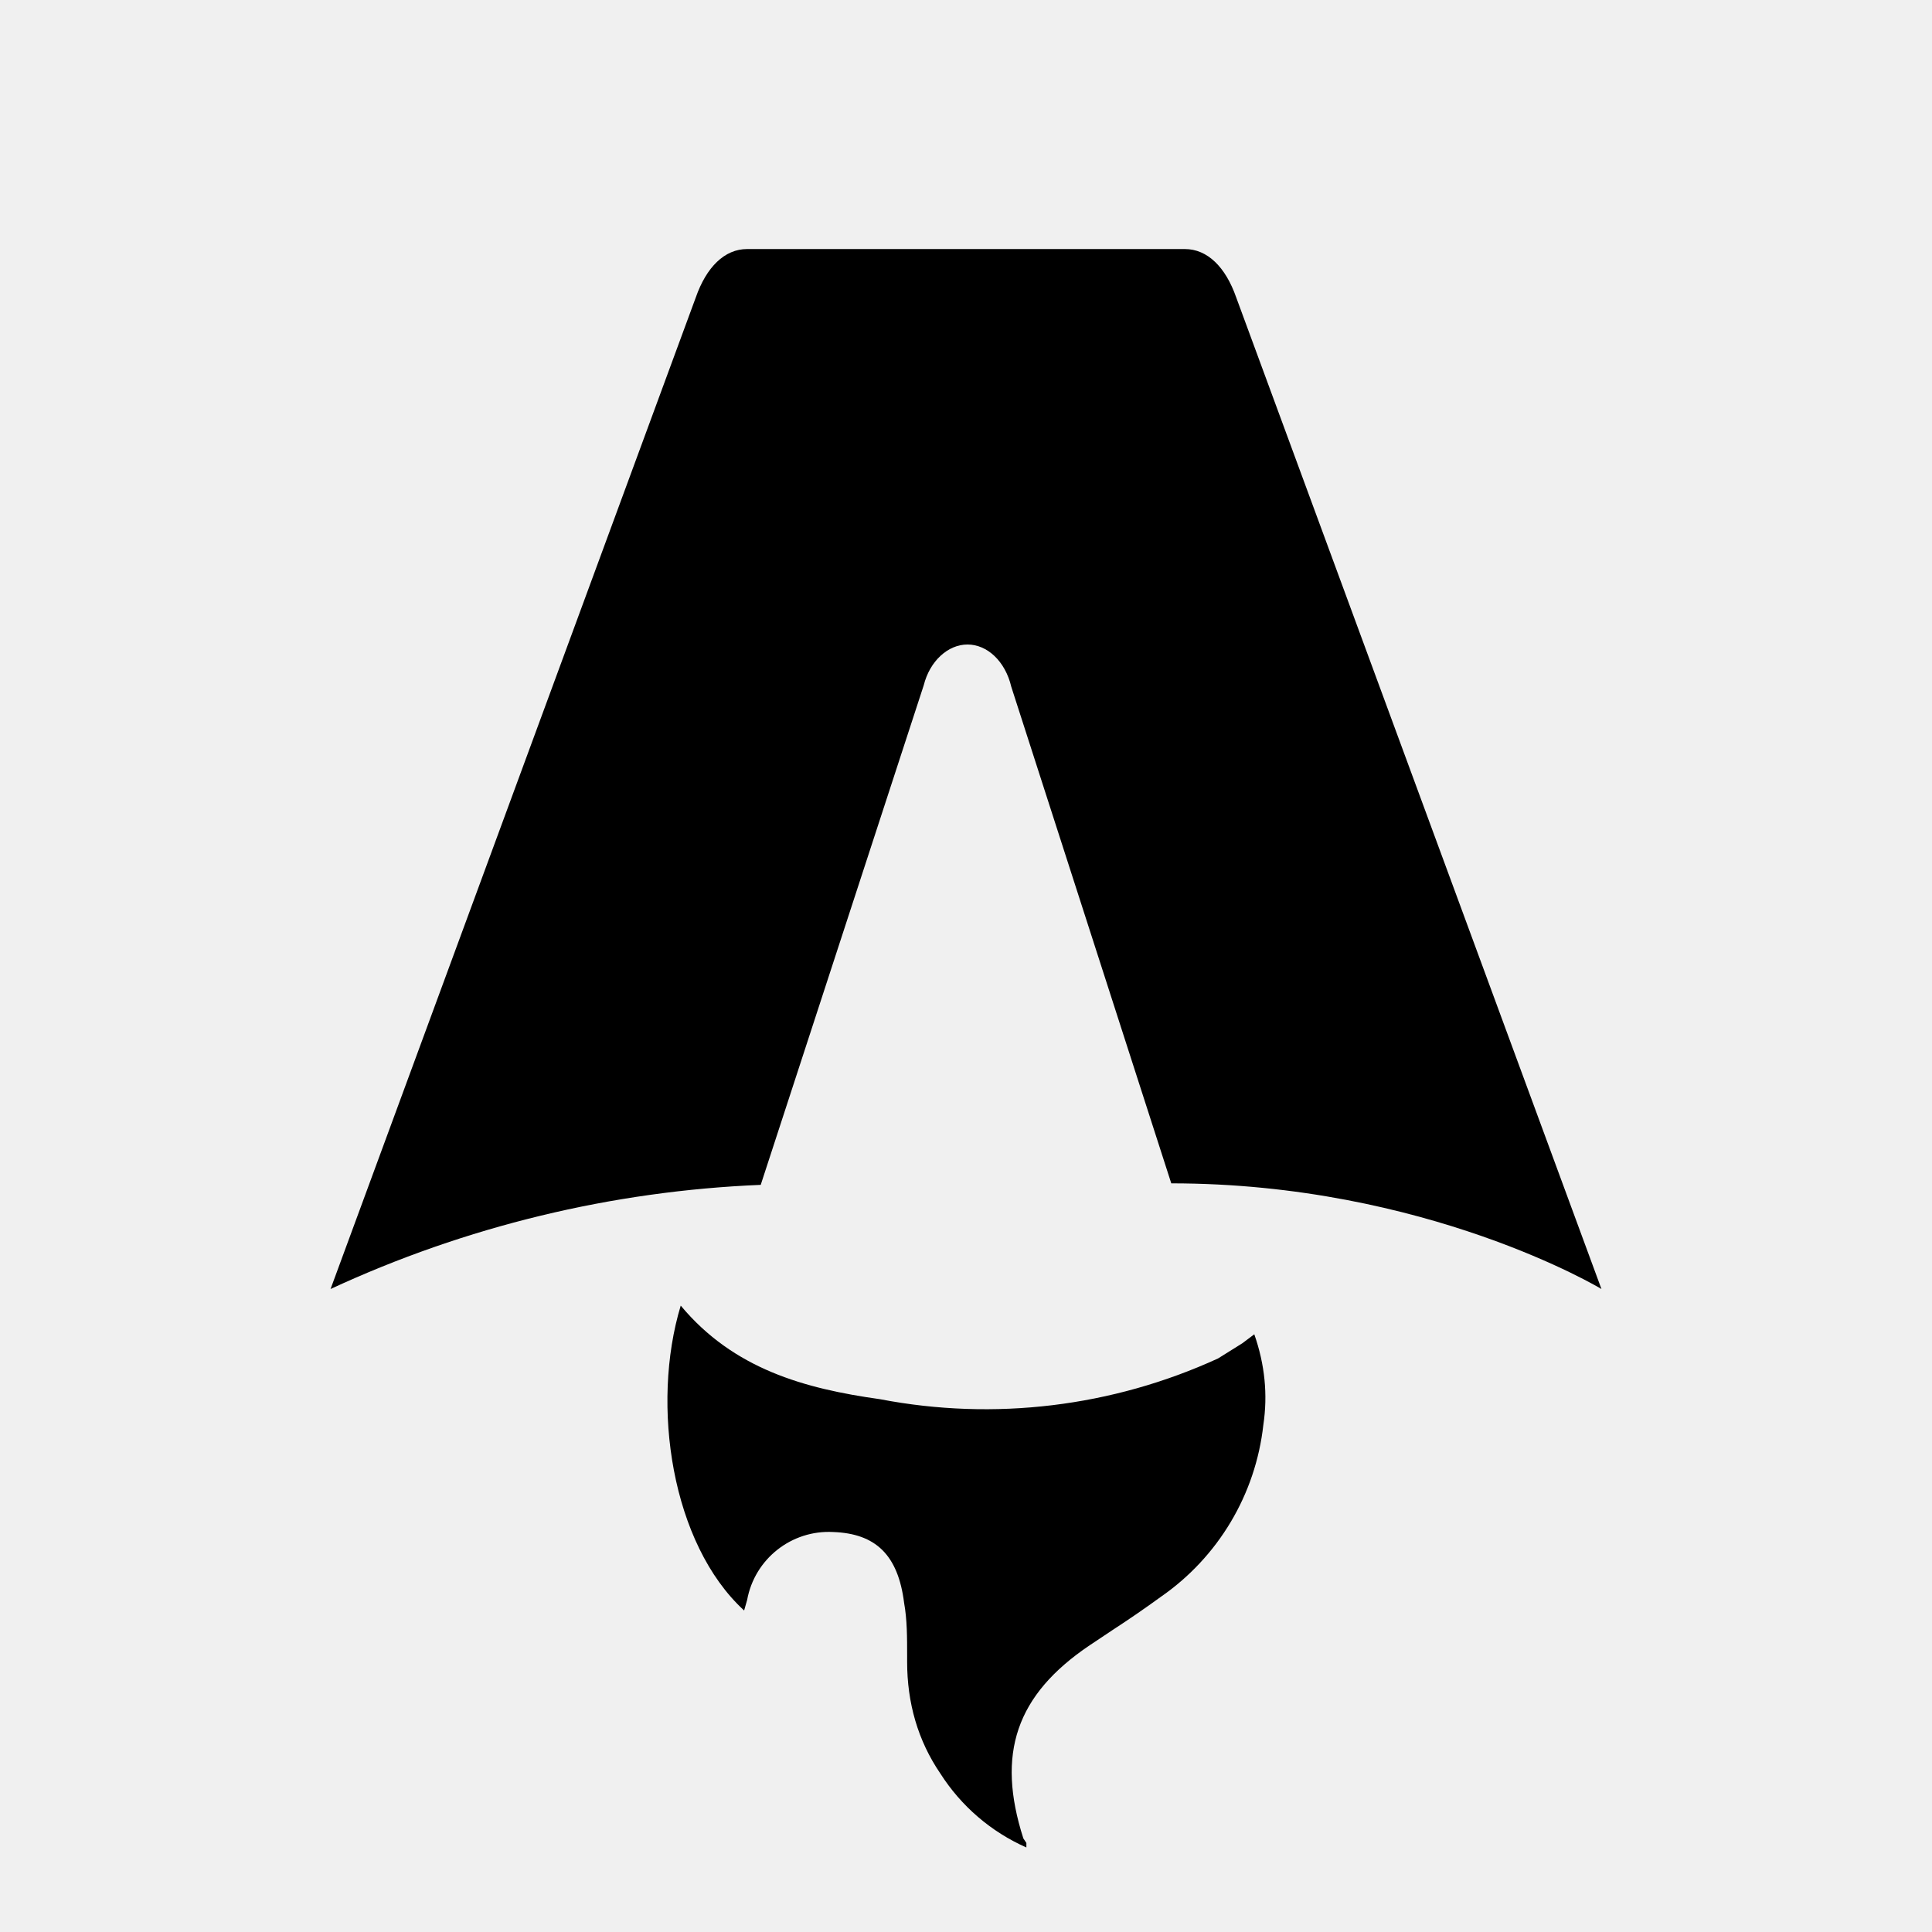
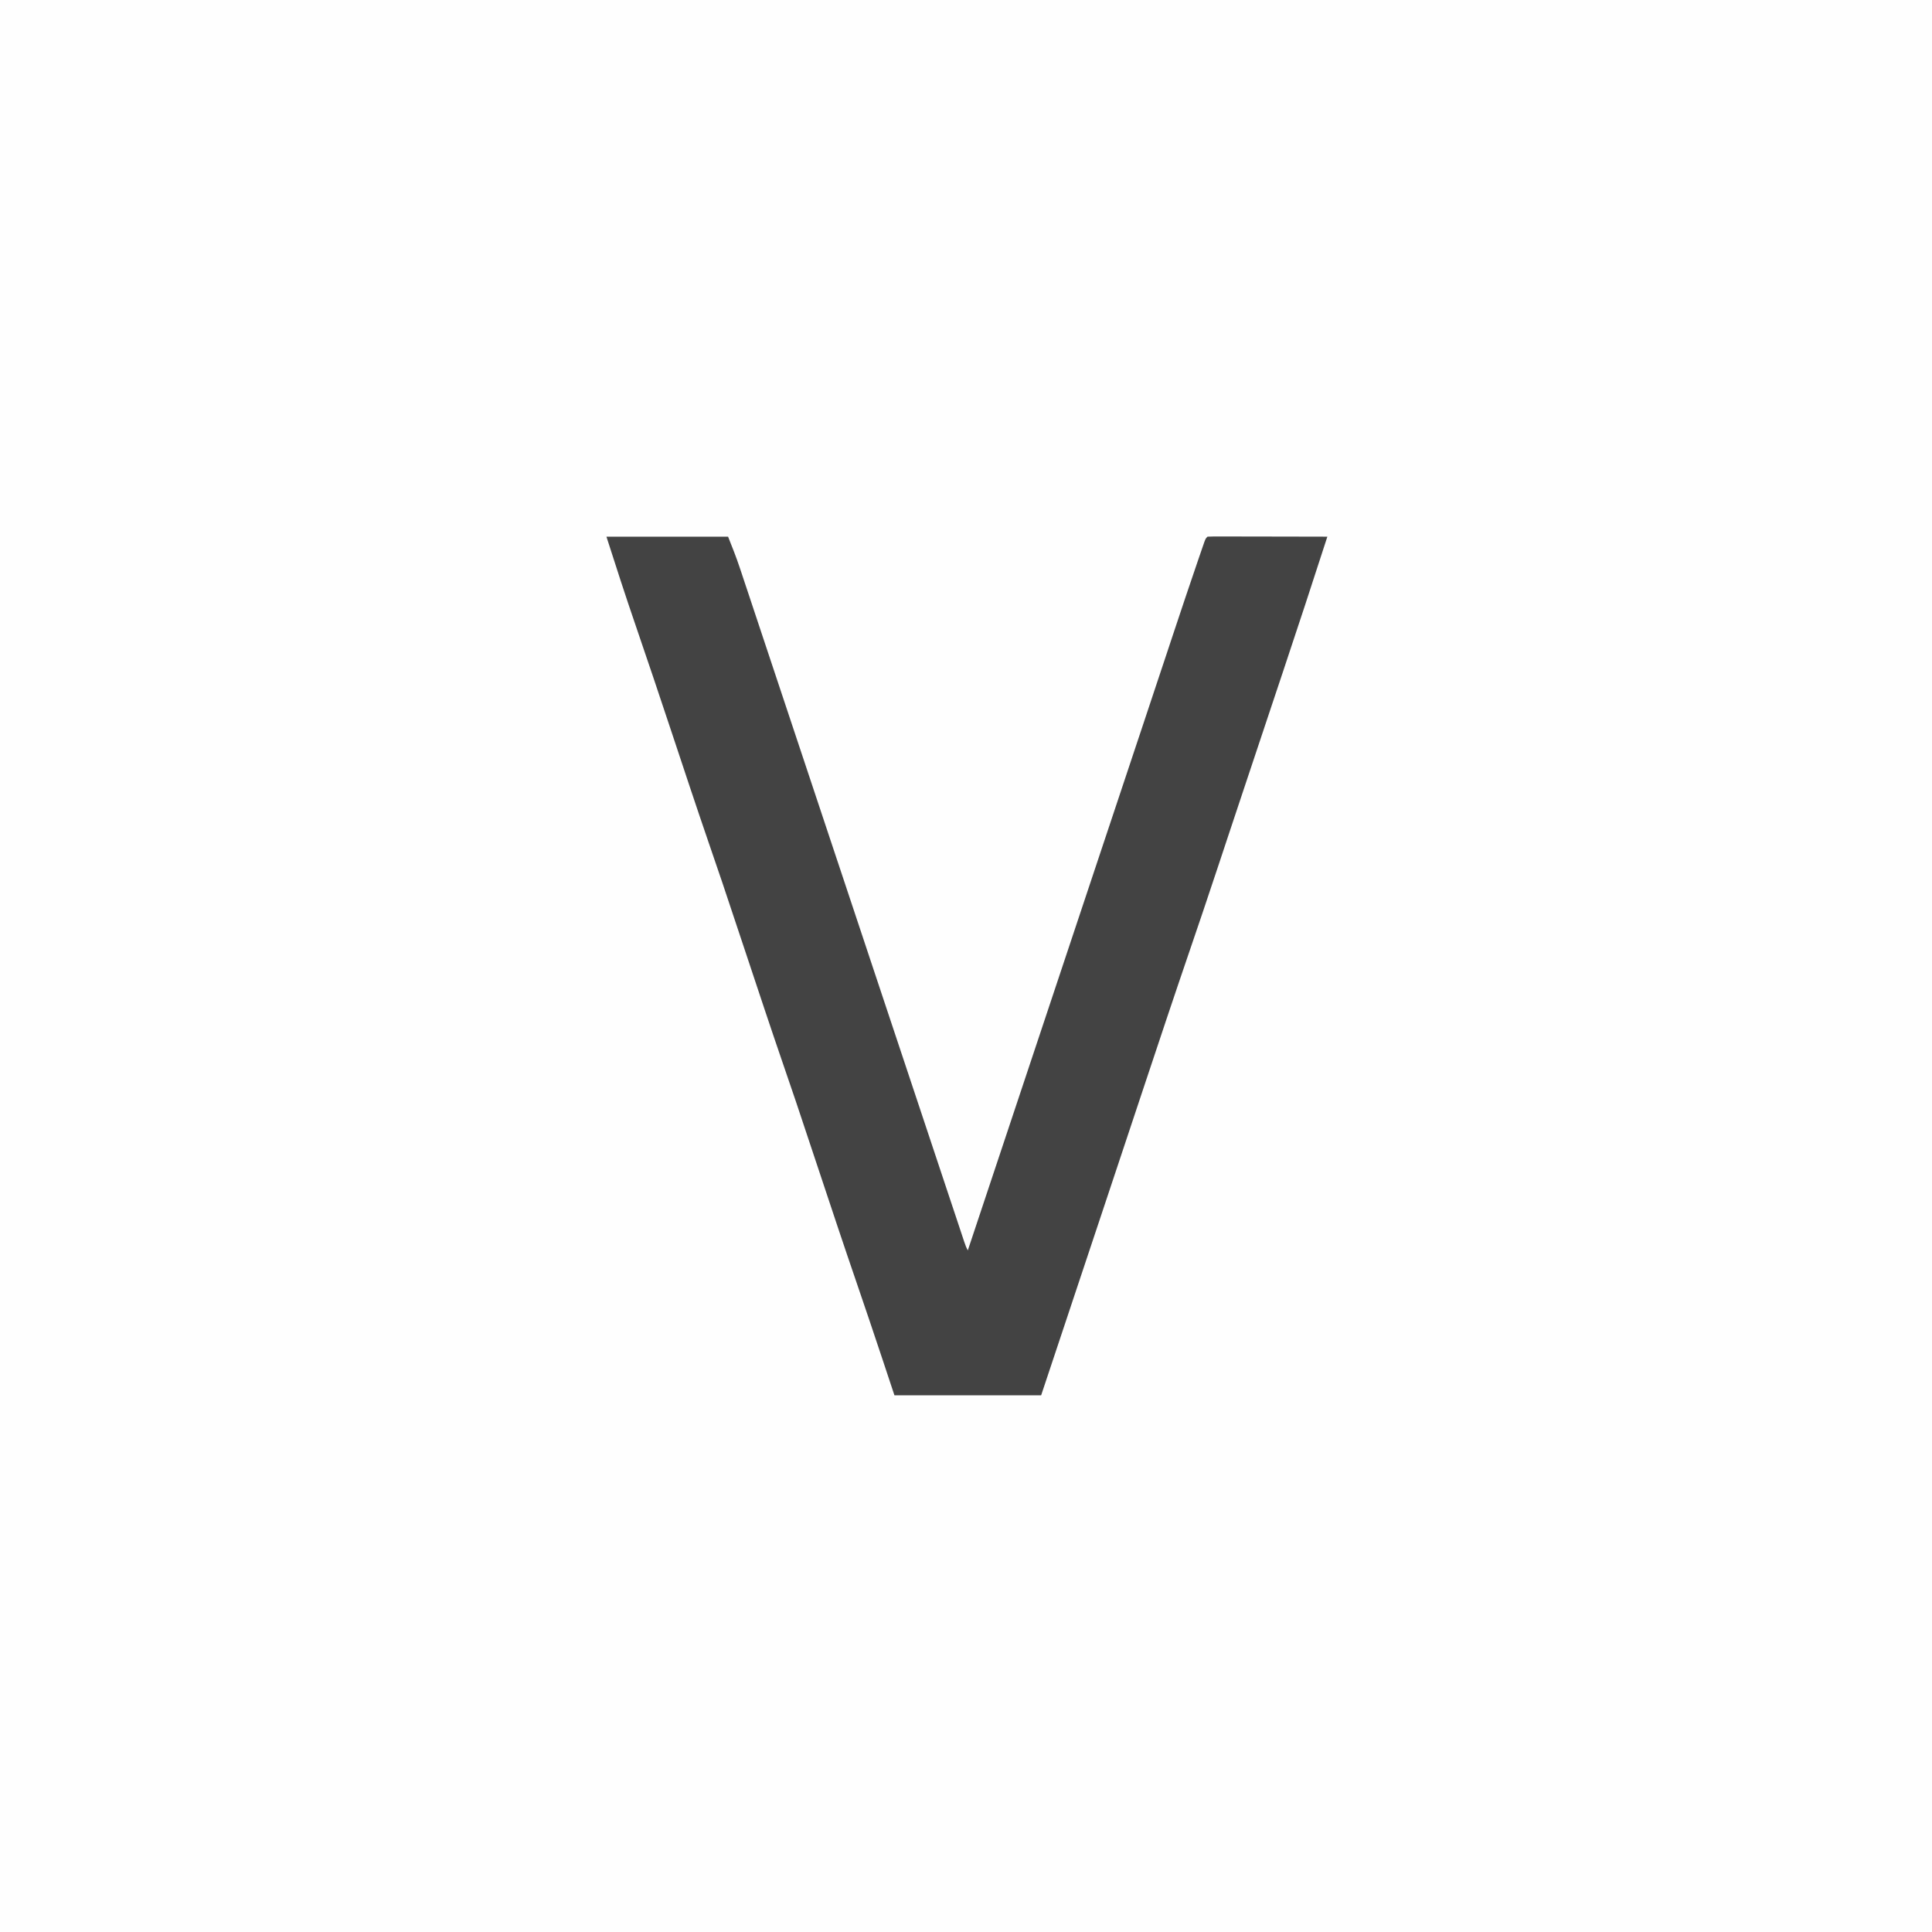
- <svg xmlns="http://www.w3.org/2000/svg" fill="none" viewBox="0 0 128 128">
-   <path d="M50.4 78.5a75.1 75.1 0 0 0-28.5 6.9l24.2-65.7c.7-2 1.9-3.2 3.4-3.2h29c1.5 0 2.7 1.2 3.4 3.2l24.2 65.7s-11.6-7-28.5-7L67 45.5c-.4-1.7-1.6-2.8-2.9-2.8-1.3 0-2.5 1.1-2.9 2.7L50.4 78.5Zm-1.1 28.2Zm-4.2-20.2c-2 6.6-.6 15.8 4.2 20.2a17.5 17.5 0 0 1 .2-.7 5.5 5.5 0 0 1 5.7-4.5c2.8.1 4.3 1.5 4.7 4.7.2 1.1.2 2.3.2 3.5v.4c0 2.7.7 5.2 2.2 7.4a13 13 0 0 0 5.7 4.9v-.3l-.2-.3c-1.8-5.6-.5-9.5 4.4-12.8l1.5-1a73 73 0 0 0 3.2-2.2 16 16 0 0 0 6.8-11.4c.3-2 .1-4-.6-6l-.8.6-1.6 1a37 37 0 0 1-22.4 2.7c-5-.7-9.7-2-13.2-6.2Z" />
-   <style>
-         path { fill: #000; }
-         @media (prefers-color-scheme: dark) {
-             path { fill: #FFF; }
-         }
-     </style>
+ <svg xmlns="http://www.w3.org/2000/svg" version="1.1" width="1080" height="1080">
+   <path d="M0,0C330,0,660,0,995,0c31.67,0,58.33,0,85,0c0,330,0,660,0,995c0,31.67,0,58.33,0,85c-330,0-660,0-995,0c-31.67,0-58.33,0-85,0C0,750,0,420,0,85C0,53.33,0,26.67,0,0Z" fill="#FEFEFE" />
+   <path d="M339,300c22.67,0,45.33,0,68,0c2.29,5.73,4.56,11.42,6.5,17.27c.23,.66,.45,1.33,.68,2.01c.73,2.2,1.46,4.4,2.19,6.6c.54,1.6,1.07,3.21,1.61,4.81c1.46,4.39,2.92,8.77,4.38,13.16c1.57,4.74,3.15,9.47,4.73,14.21c2.73,8.2,5.46,16.4,8.19,24.61c3.95,11.86,7.9,23.72,11.85,35.58c6.41,19.24,12.82,38.49,19.23,57.74c.19,.57,.19,.57,1.16,3.49c.19,.57,.19,.57,1.17,3.49c5.44,16.36,10.89,32.72,16.34,49.08c.38,1.16,.77,2.31,1.16,3.5c6.39,19.18,12.78,38.37,19.17,57.55c3.95,11.84,7.89,23.68,11.83,35.52c2.7,8.1,5.39,16.2,8.09,24.3c1.56,4.67,3.12,9.35,4.67,14.03c1.43,4.28,2.85,8.56,4.28,12.83c.51,1.55,1.03,3.11,1.55,4.66c.69,2.1,1.39,4.2,2.09,6.3c.39,1.17,.78,2.34,1.18,3.54C540,697,540,697,541,699c.18-.55,.37-1.1,.56-1.67c69.25-207.76,69.25-207.76,69.97-209.93c.48-1.43,.95-2.85,1.43-4.28c1.16-3.49,2.33-6.99,3.49-10.48c2.2-6.58,4.39-13.17,6.59-19.75c3.56-10.7,7.13-21.41,10.7-32.11c.81-2.44,1.63-4.88,2.44-7.32c.7-2.09,1.39-4.18,2.09-6.26c2.74-8.24,5.48-16.47,8.22-24.71c1.92-5.75,3.83-11.5,5.75-17.26c.97-2.92,1.94-5.84,2.91-8.77c4.94-14.86,9.9-29.71,14.99-44.51c.38-1.11,.76-2.21,1.15-3.34c.34-1,.69-1.99,1.04-3.02c.3-.86,.6-1.73,.91-2.63C674,301,674,301,675,300c2.09-.09,4.18-.12,6.26-.11c.33,0,.33,0,1.98,0c2.17,0,4.34,0,6.51,.01c1.5,0,3.01,.01,4.51,.01c3.95,0,7.91,.01,11.87,.02c4.03,.01,8.07,.02,12.1,.02c7.92,.01,15.85,.03,23.77,.05c-8.22,25.51-16.61,50.96-25.1,76.38c-1.5,4.47-2.99,8.94-4.48,13.4c-2.05,6.17-4.11,12.33-6.17,18.49c-3.52,10.53-7.03,21.06-10.54,31.59c-.25,.74-.49,1.48-.75,2.25c-2.88,8.65-5.76,17.3-8.64,25.94c-1.52,4.59-3.05,9.18-4.57,13.77c-.75,2.23-1.49,4.47-2.24,6.71c-4.61,13.91-9.3,27.8-14.05,41.66c-8.93,26.07-17.64,52.22-26.34,78.37c-2.08,6.25-4.16,12.5-6.24,18.75c-3.2,9.61-6.4,19.21-9.59,28.81c-3.62,10.86-7.23,21.71-10.85,32.57c-.24,.72-.48,1.43-.73,2.17c-1.13,3.41-2.27,6.82-3.41,10.24c-2.14,6.42-4.28,12.83-6.42,19.25c-.8,2.4-1.6,4.8-2.4,7.2c-.38,1.16-.77,2.33-1.17,3.53C592.87,747.39,587.44,763.69,582,780c-27.33,0-54.67,0-82,0c-2.21-6.65-4.42-13.29-6.62-19.94c-4.84-14.52-9.72-29.02-14.69-43.5C471.65,696.09,464.83,675.54,458,655c-13.96-41.95-13.96-41.95-19.94-59.31c-7.32-21.26-14.37-42.6-21.47-63.93c-13.69-41.13-13.69-41.13-20.4-60.61c-7.13-20.74-14-41.56-20.92-62.36c-6.6-19.83-13.22-39.64-20.02-59.4C349.61,333,344.29,316.51,339,300Z" fill="#434343" />
</svg>
